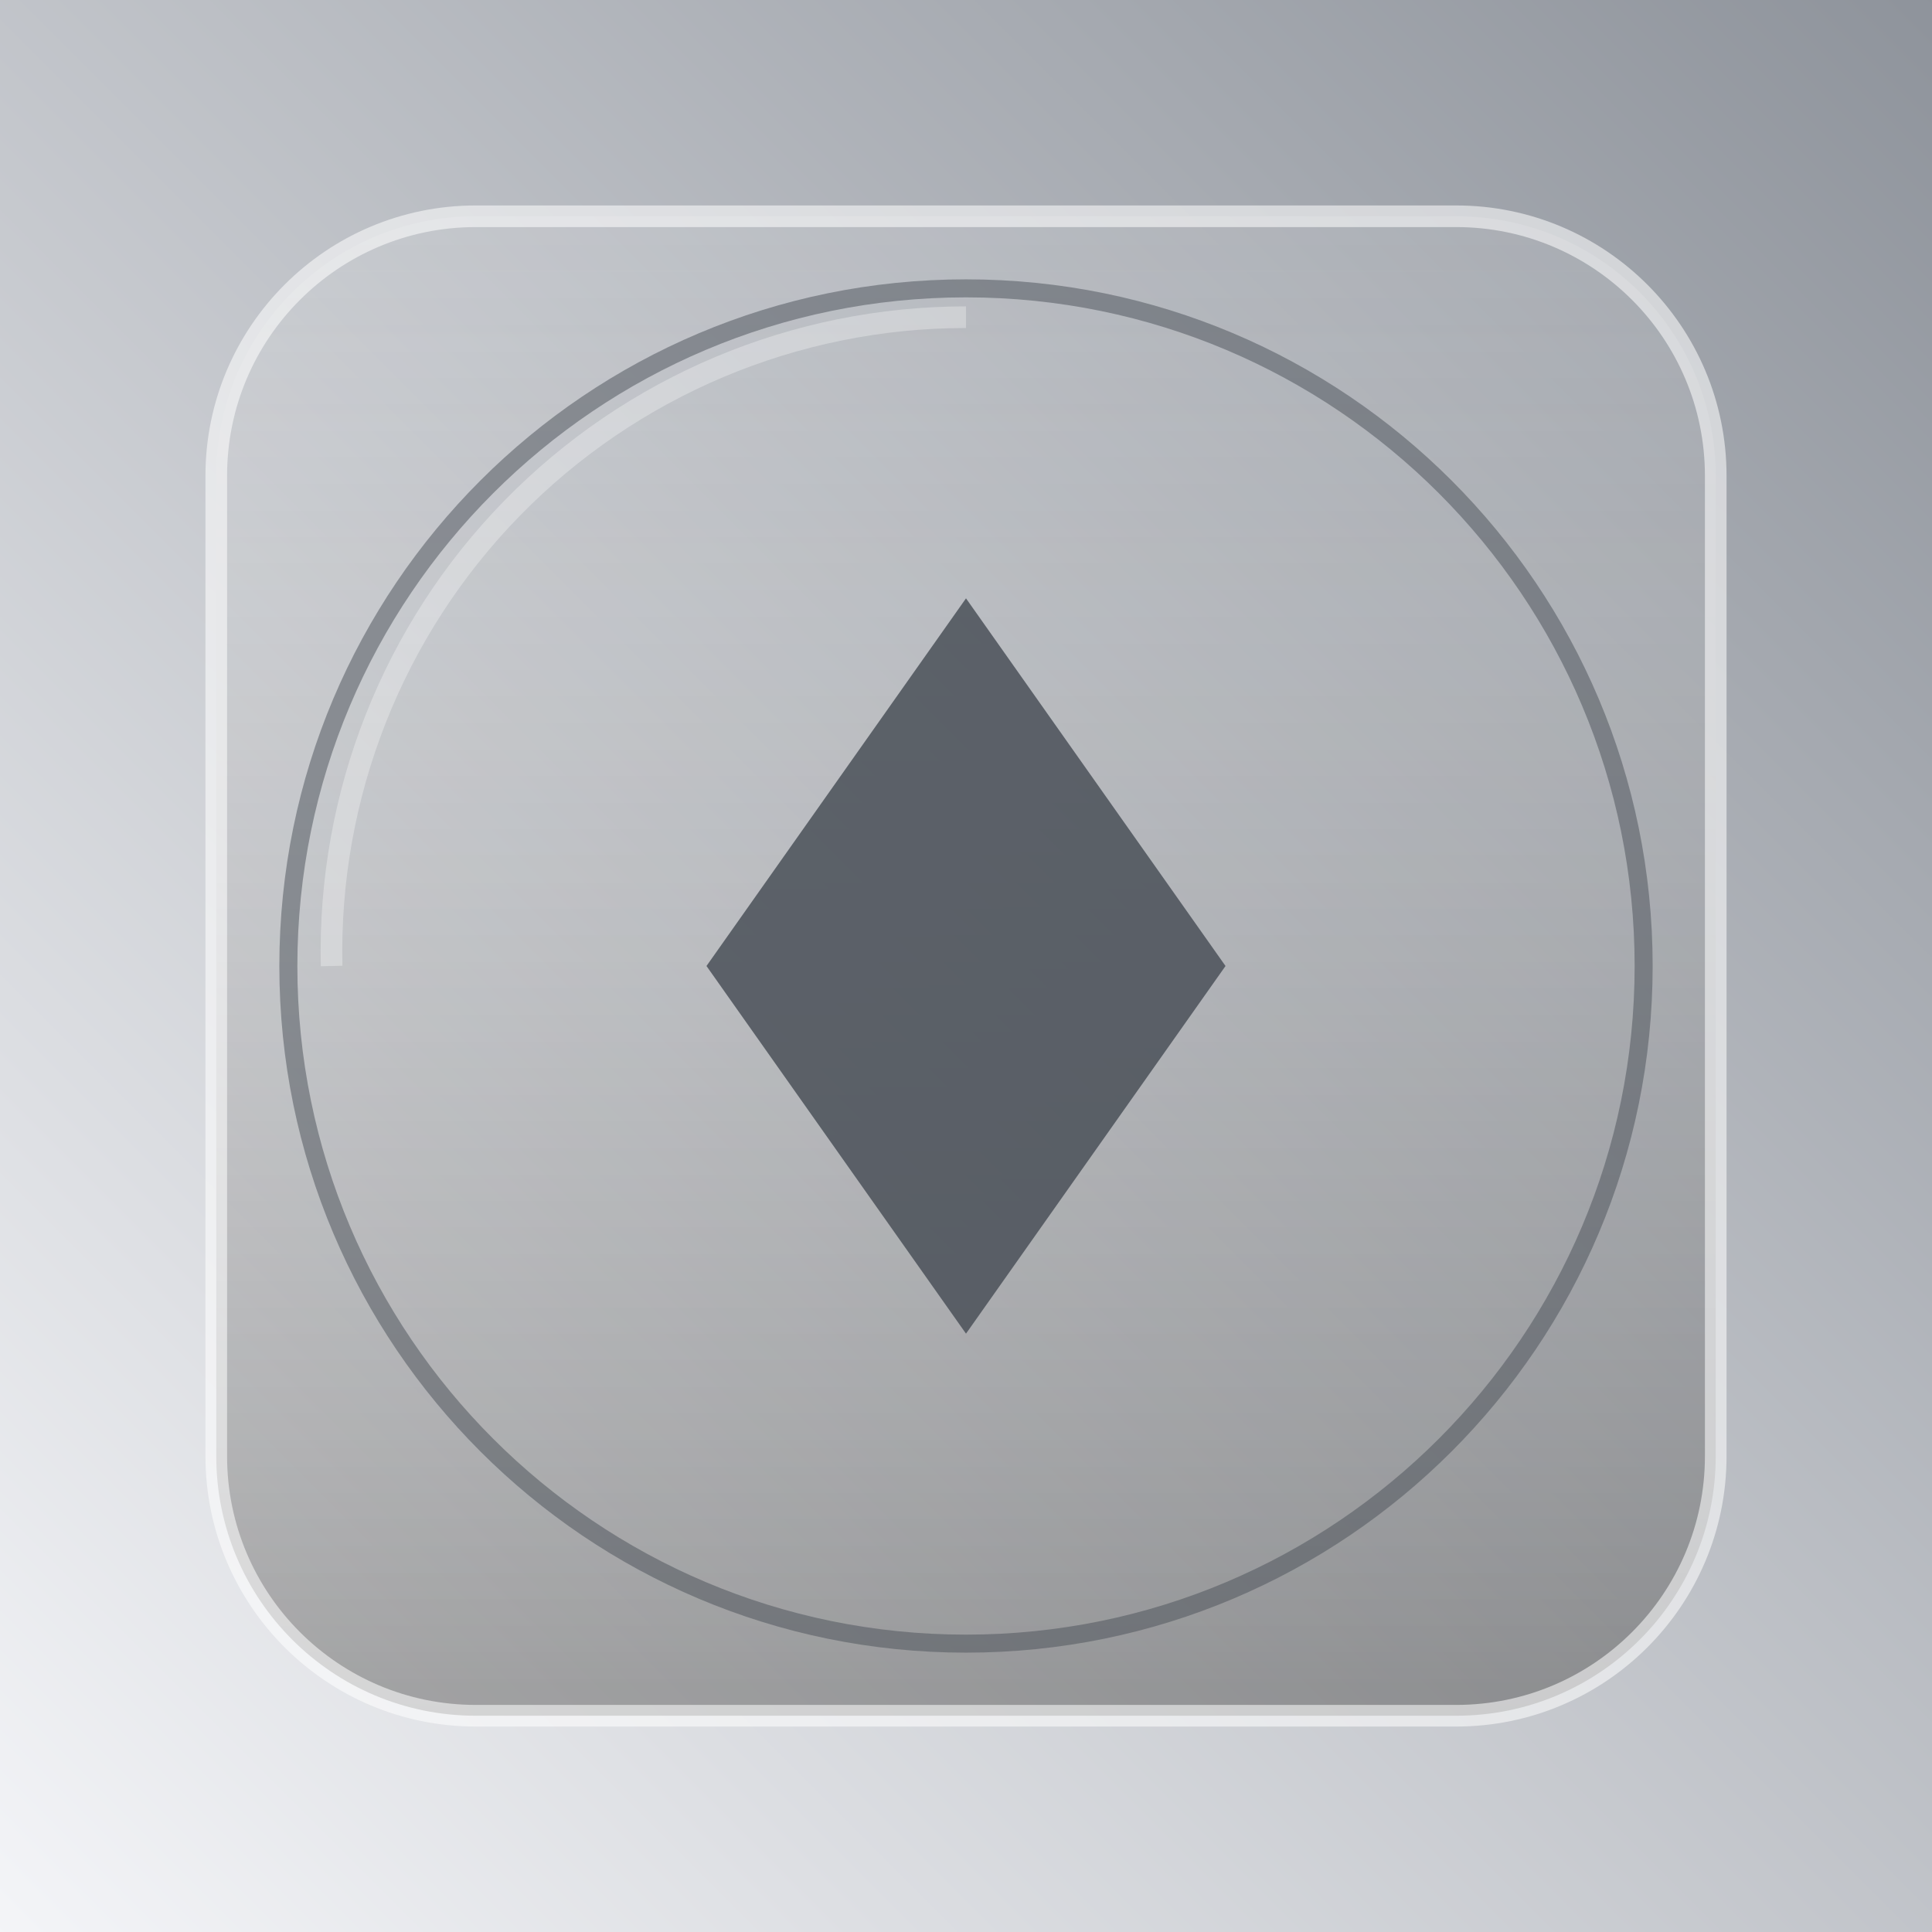
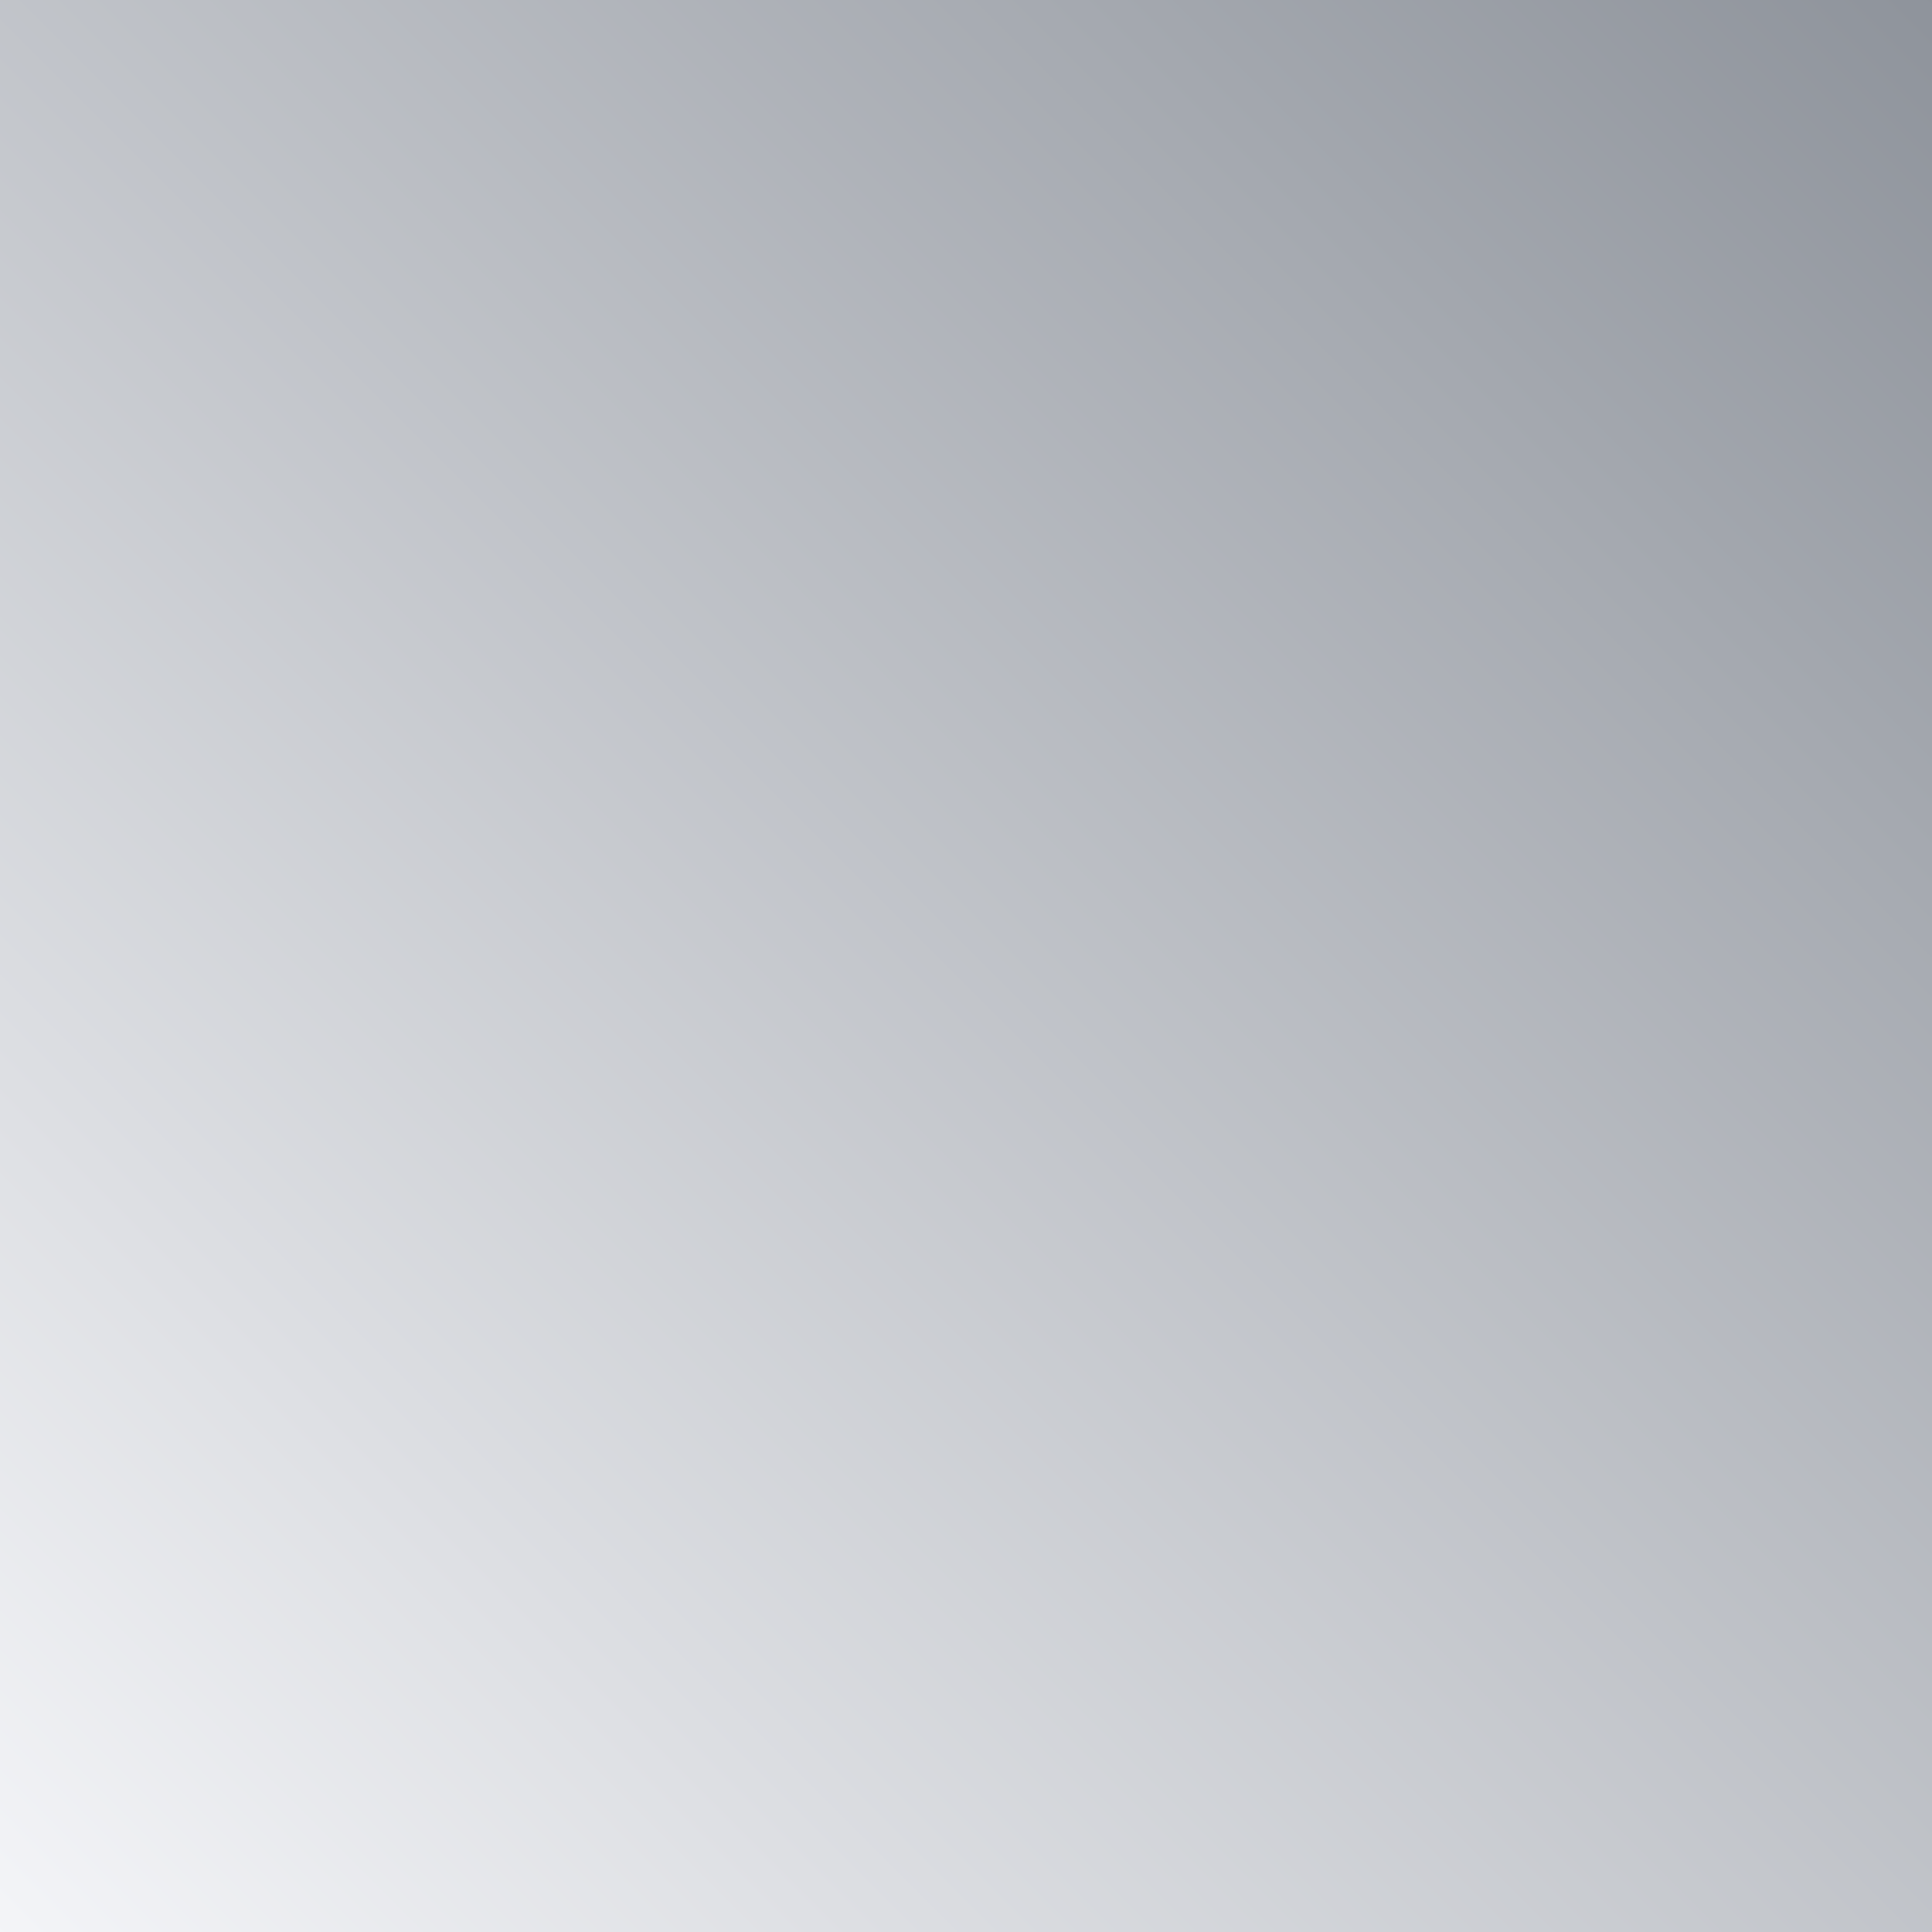
<svg xmlns="http://www.w3.org/2000/svg" viewBox="0 0 268 268" width="268" height="268">
  <defs>
    <linearGradient id="bg" x1="0" y1="1" x2="1" y2="0">
      <stop offset="0" stop-color="#F4F5F8" />
      <stop offset="1" stop-color="#8E939B" />
    </linearGradient>
-     <linearGradient id="glass" x1="0" y1="0" x2="0" y2="1">
-       <stop offset="0" stop-color="#FFFFFF" stop-opacity="0.12" />
-       <stop offset="1" stop-color="#1E1C18" stop-opacity="0.34" />
-     </linearGradient>
  </defs>
  <rect width="268" height="268" fill="url(#bg)" />
-   <rect x="30" y="30" width="208" height="208" rx="36" fill="url(#glass)" stroke="#FFFFFF" stroke-opacity="0.55" stroke-width="3" />
-   <path d="M46,134 A88 88 0 0 1 134,44" fill="none" stroke="#FFFFFF" stroke-opacity="0.30" stroke-width="3" />
-   <circle cx="134" cy="134" r="94" fill="none" stroke="#4A5058" stroke-opacity="0.5" stroke-width="2.5" />
-   <polygon points="134,83 170,134 134,185 98,134" fill="#4A5058" fill-opacity="0.84" />
</svg>
